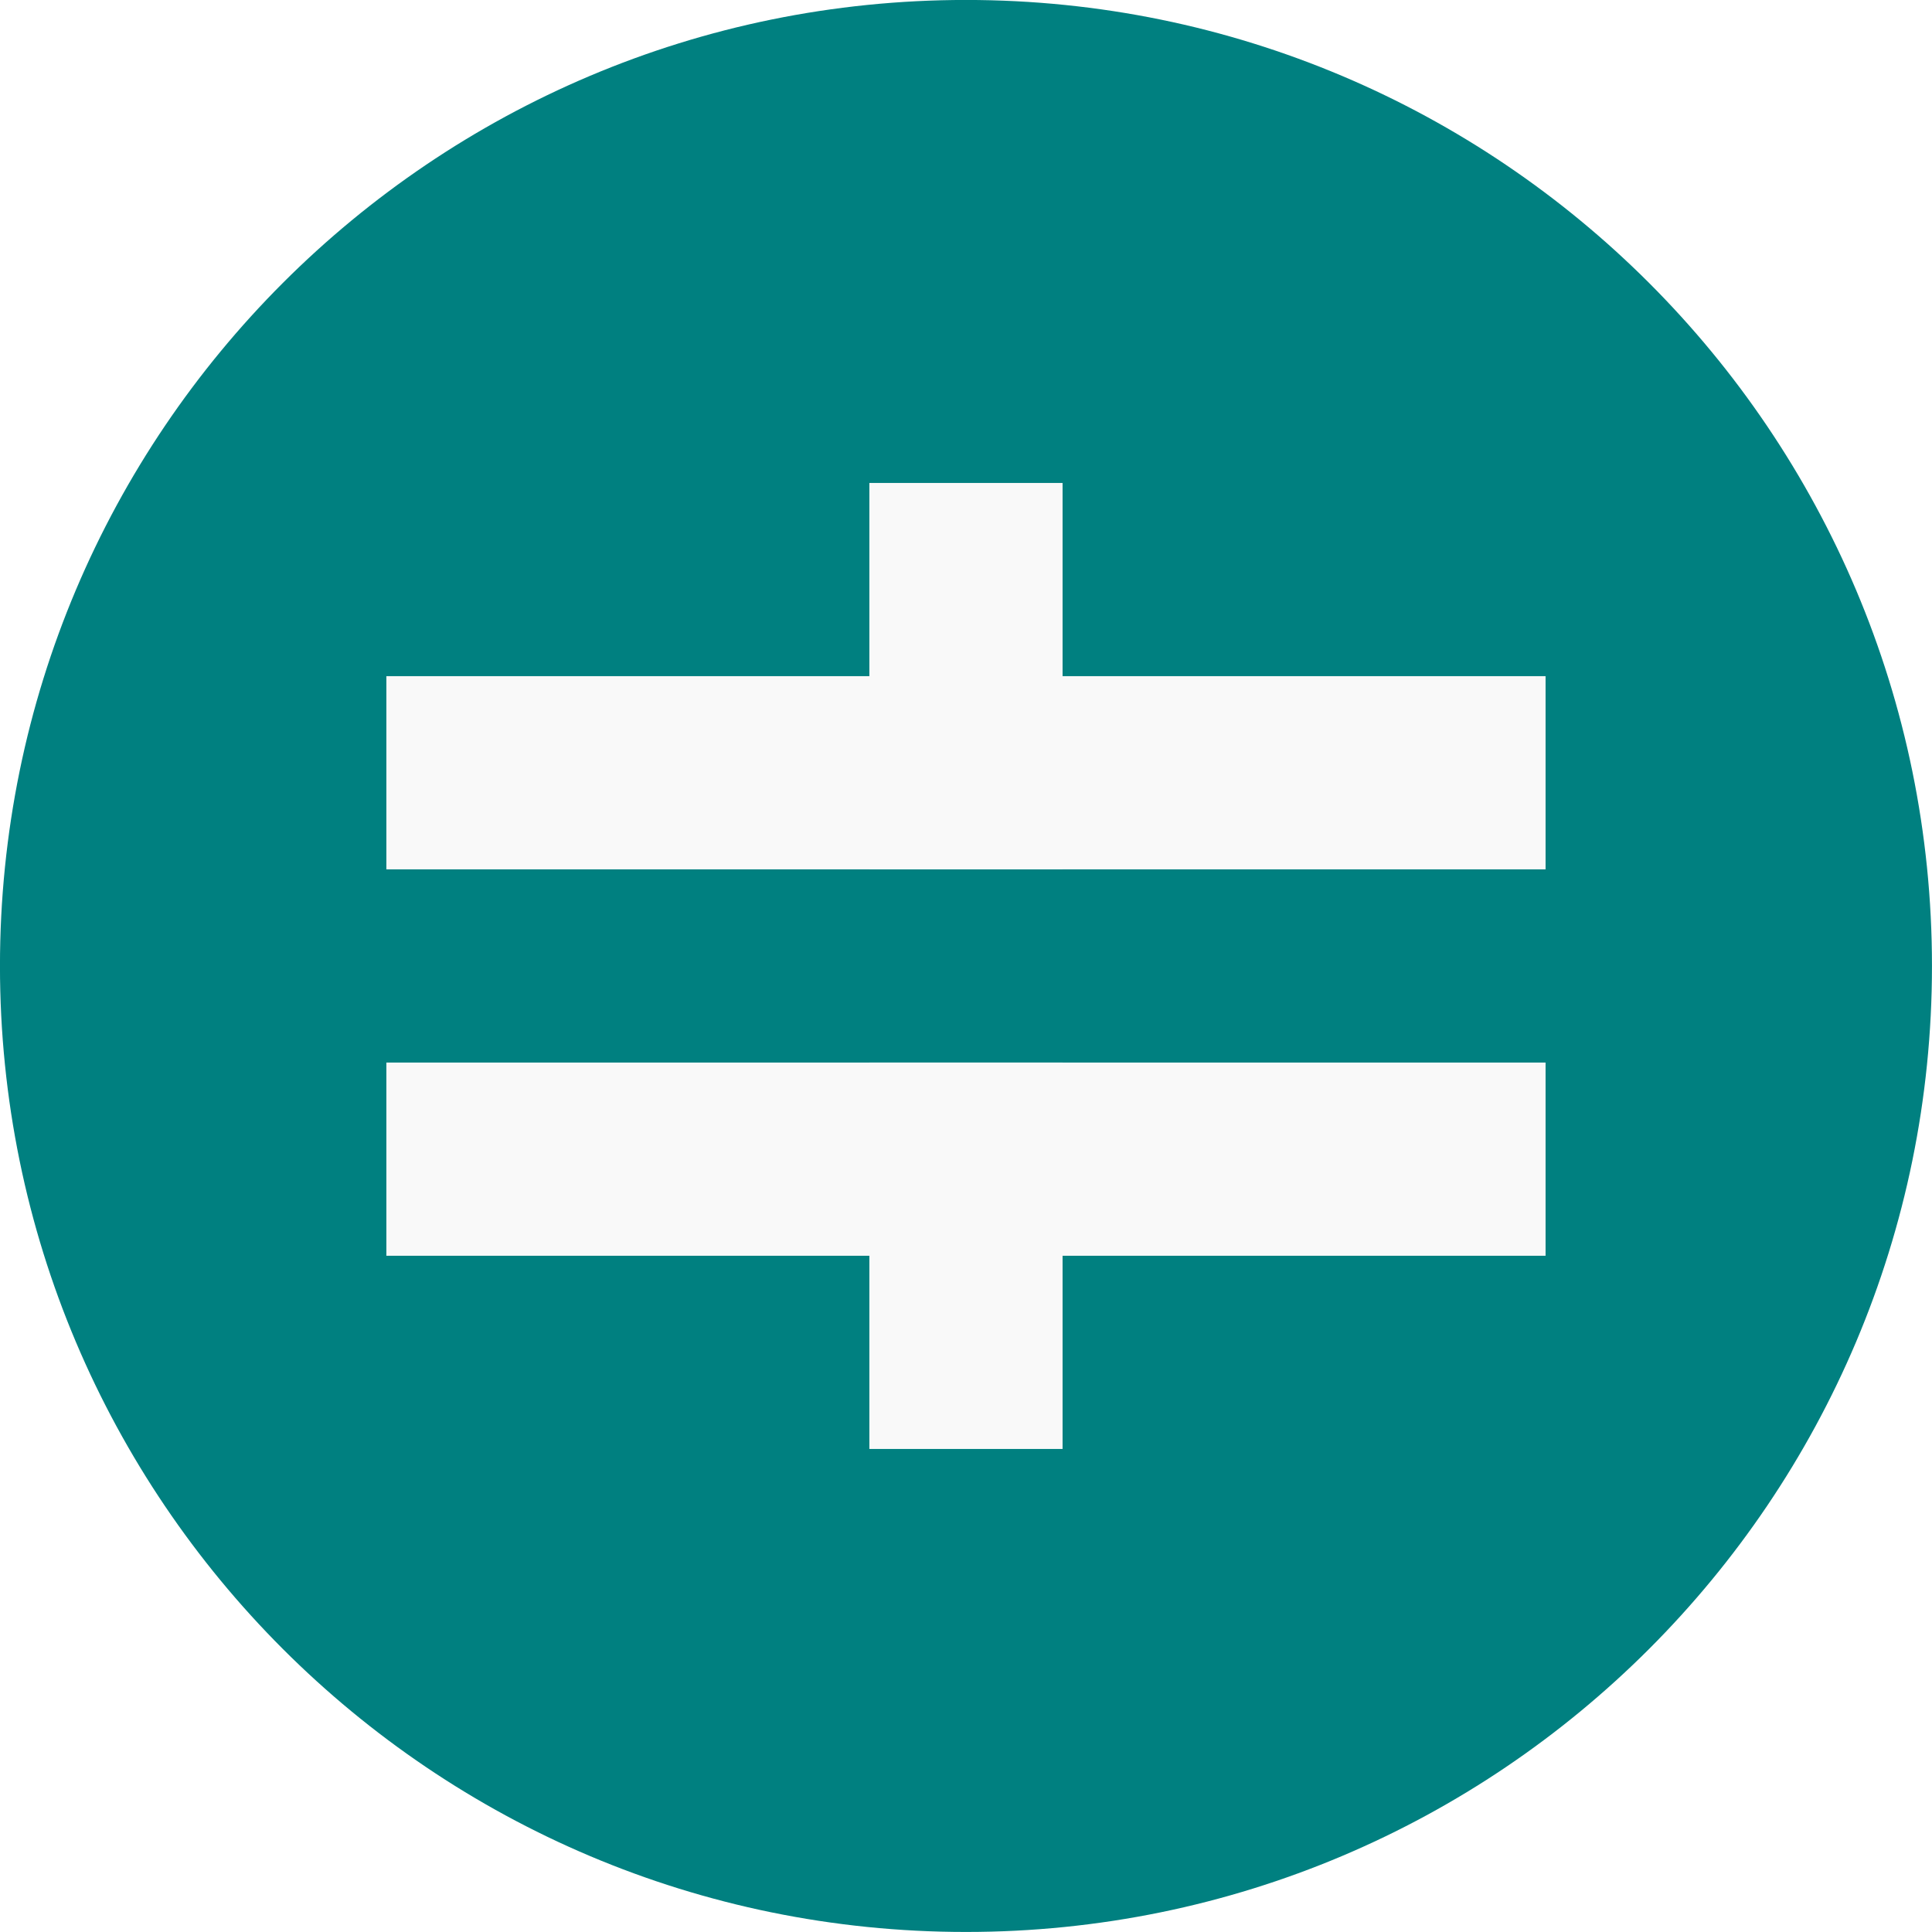
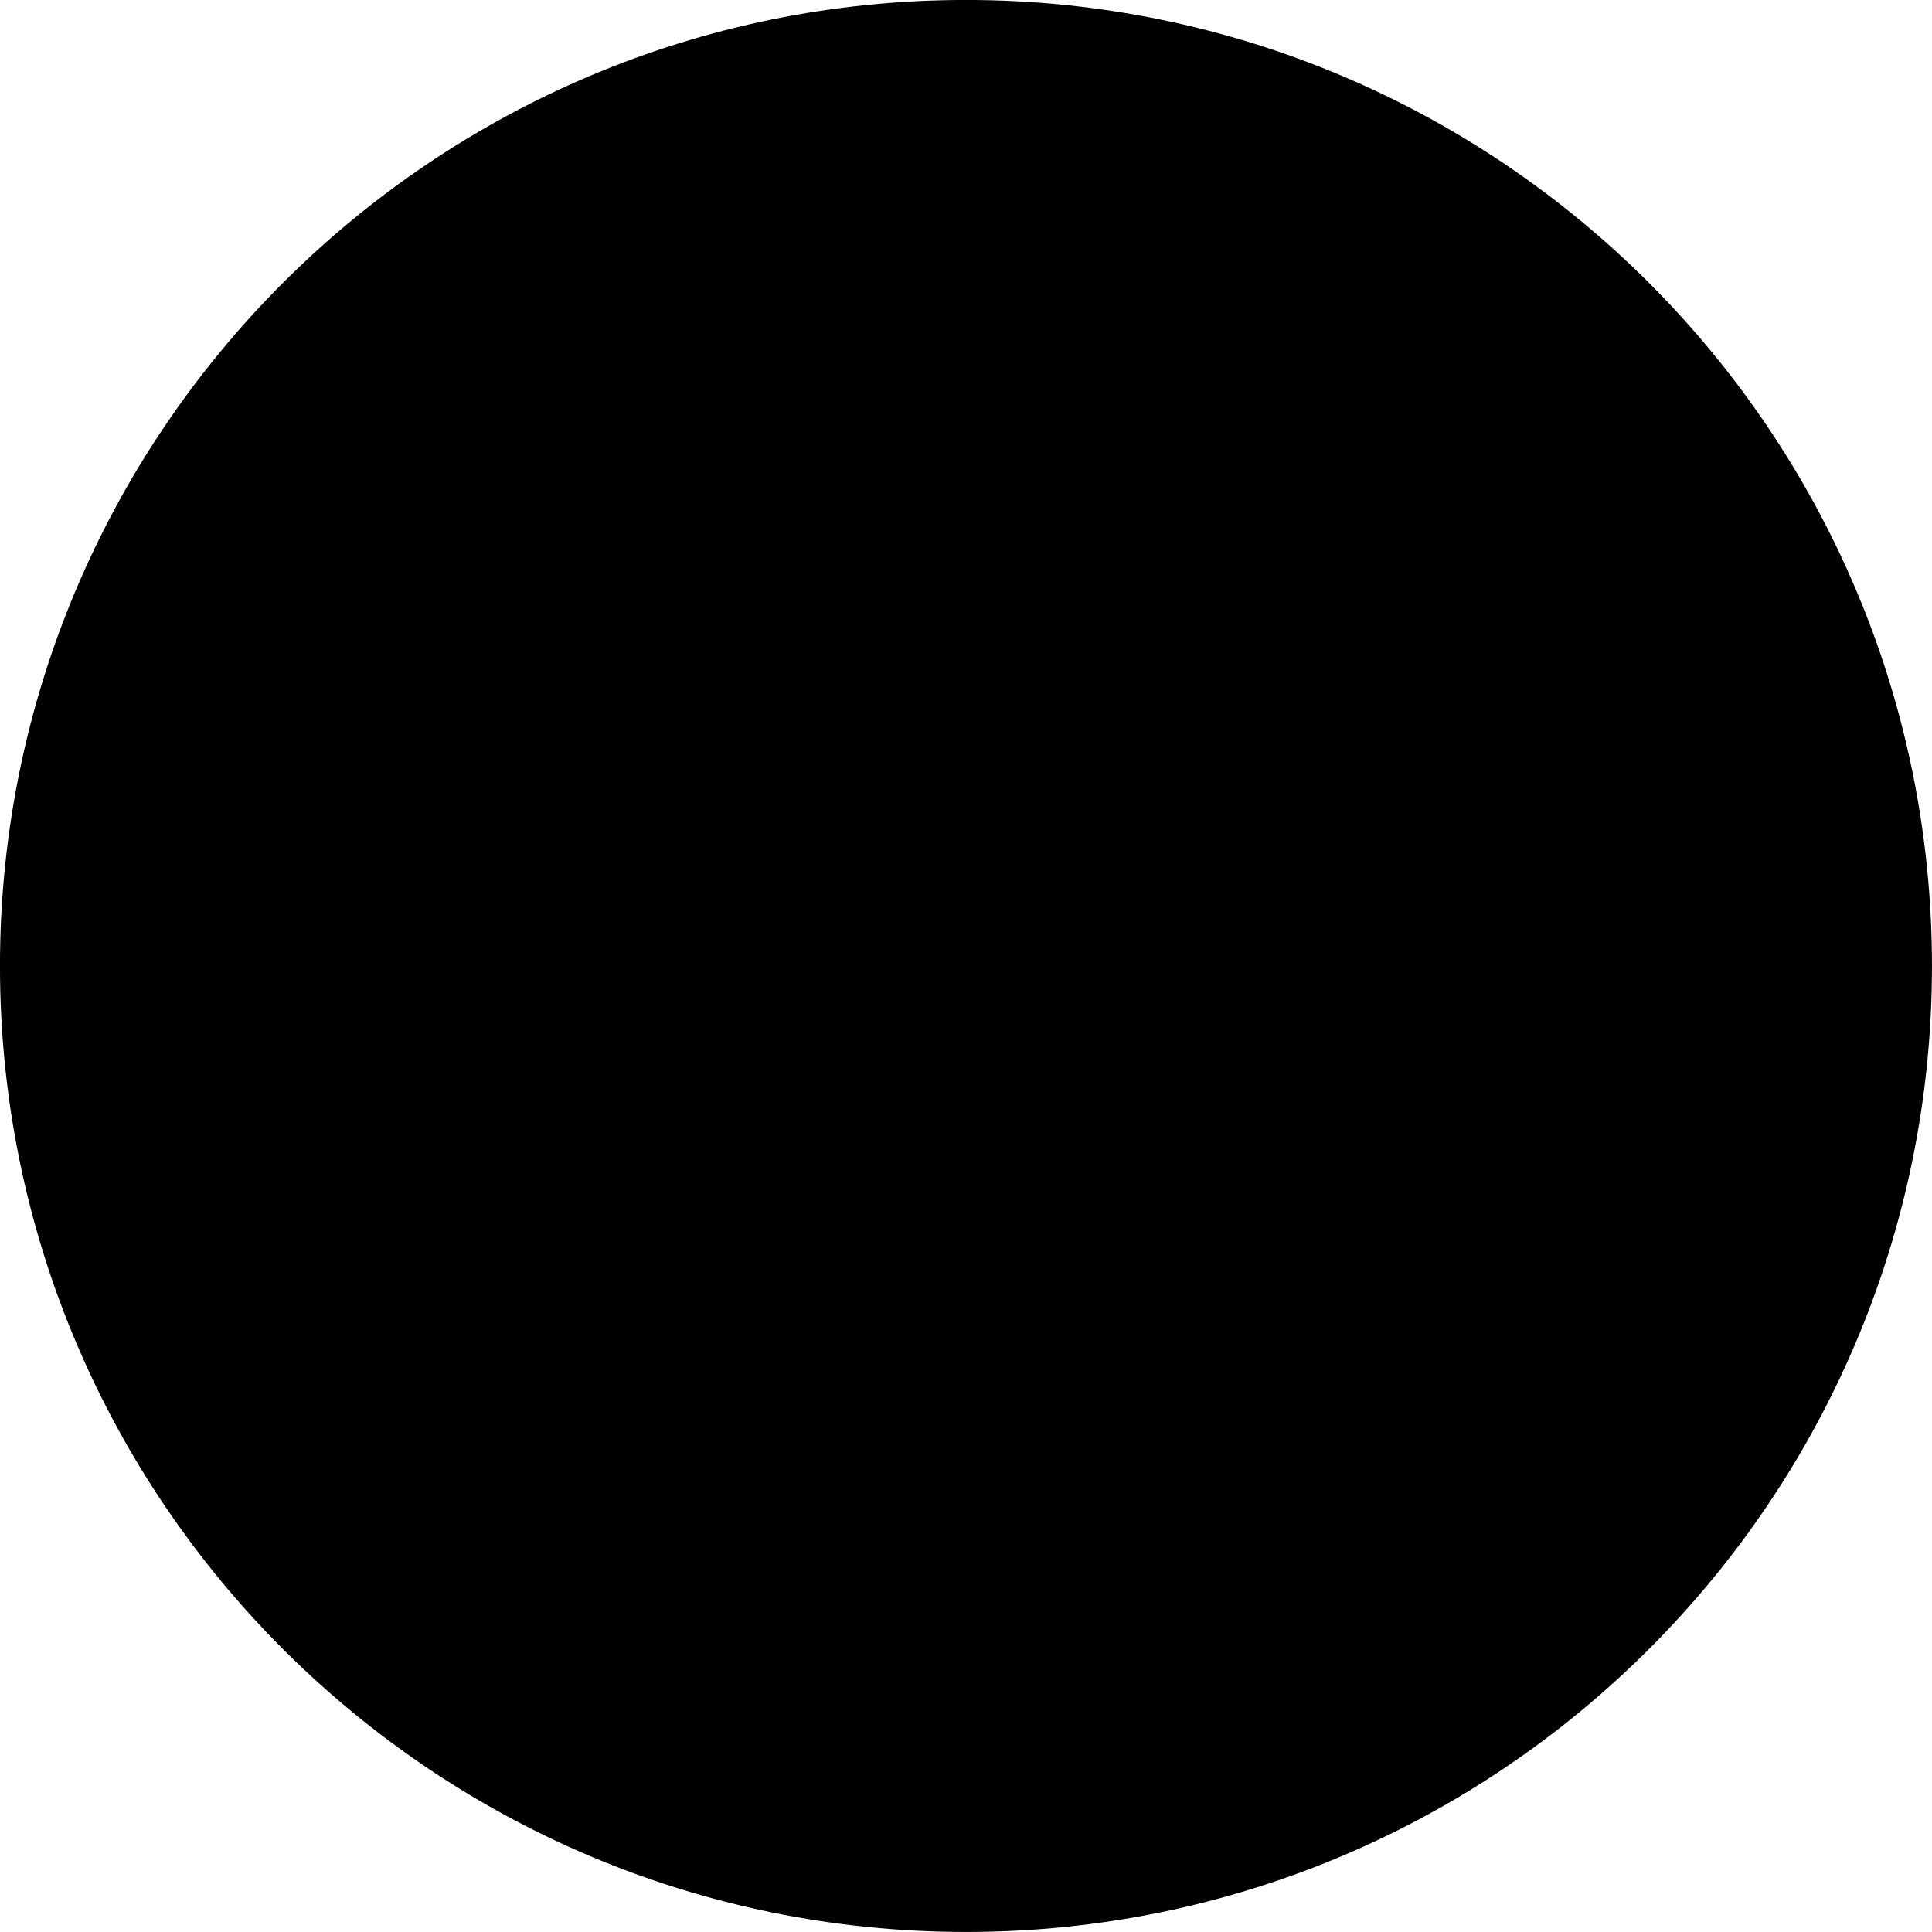
<svg xmlns="http://www.w3.org/2000/svg" version="1.0" width="25" height="25" id="svg10">
  <defs id="defs14" />
  <g id="g41" transform="matrix(1.250001,0,0,1.250001,-6.122897,13.51695)">
-     <circle style="fill:#008080;fill-opacity:1;stroke-width:1.033" r="10" cy="-0.814" cx="14.898" id="circle1397" />
-     <rect style="opacity:1;vector-effect:none;fill:#f9f9f9;fill-opacity:1;stroke:none;stroke-width:0.577px;stroke-linecap:butt;stroke-linejoin:miter;stroke-miterlimit:4;stroke-dasharray:none;stroke-dashoffset:0;stroke-opacity:1" id="rect1408" width="12" height="2" x="8.898" y="-3.814" />
-     <rect y="0.186" x="8.898" height="2" width="12" id="rect1410" style="opacity:1;vector-effect:none;fill:#f9f9f9;fill-opacity:1;stroke:none;stroke-width:0.577px;stroke-linecap:butt;stroke-linejoin:miter;stroke-miterlimit:4;stroke-dasharray:none;stroke-dashoffset:0;stroke-opacity:1" />
-     <rect y="-5.814" x="13.898" height="4" width="2" id="rect1672" style="opacity:1;vector-effect:none;fill:#f9f9f9;fill-opacity:1;stroke:none;stroke-width:0.333px;stroke-linecap:butt;stroke-linejoin:miter;stroke-miterlimit:4;stroke-dasharray:none;stroke-dashoffset:0;stroke-opacity:1" />
-     <rect style="opacity:1;vector-effect:none;fill:#f9f9f9;fill-opacity:1;stroke:none;stroke-width:0.333px;stroke-linecap:butt;stroke-linejoin:miter;stroke-miterlimit:4;stroke-dasharray:none;stroke-dashoffset:0;stroke-opacity:1" id="rect1674" width="2" height="4" x="13.898" y="0.186" />
+     <circle r="10" cy="-0.814" cx="14.898" id="circle1397" />
+     <rect id="rect1408" width="12" height="2" x="8.898" y="-3.814" />
+     <rect y="0.186" x="8.898" height="2" width="12" id="rect1410" />
+     <rect y="-5.814" x="13.898" height="4" width="2" id="rect1672" />
+     <rect id="rect1674" width="2" height="4" x="13.898" y="0.186" />
  </g>
</svg>
